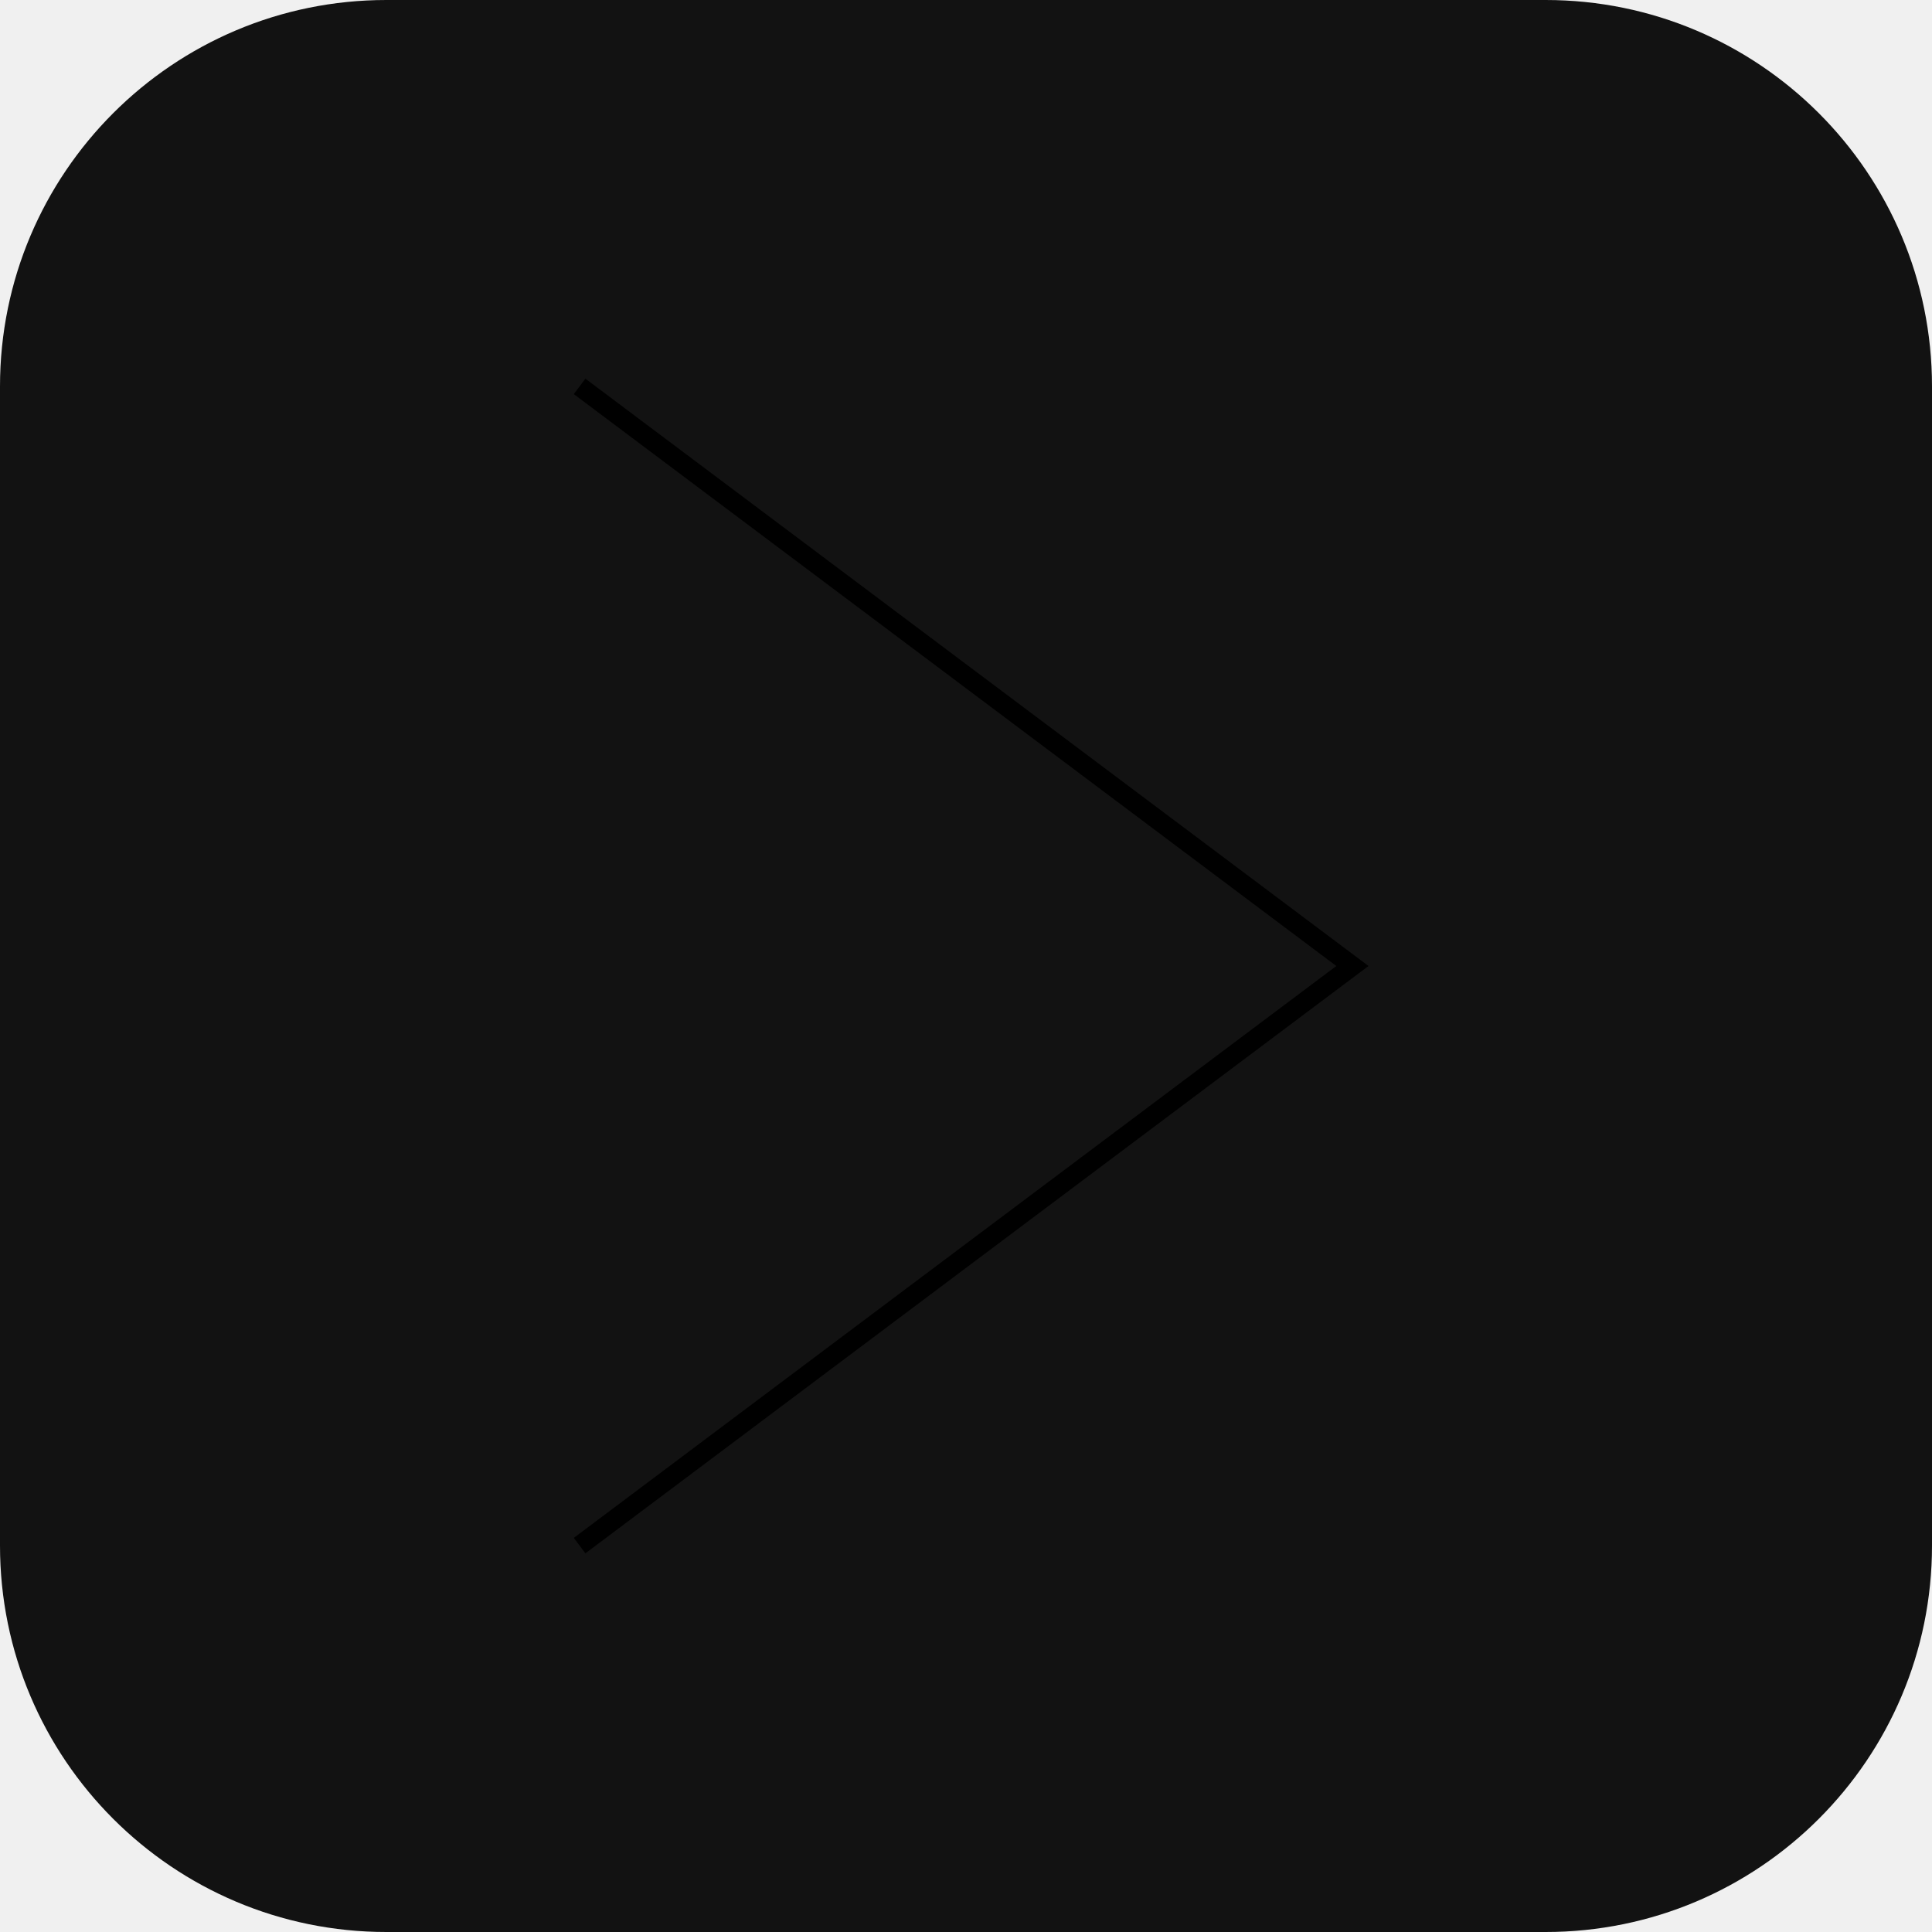
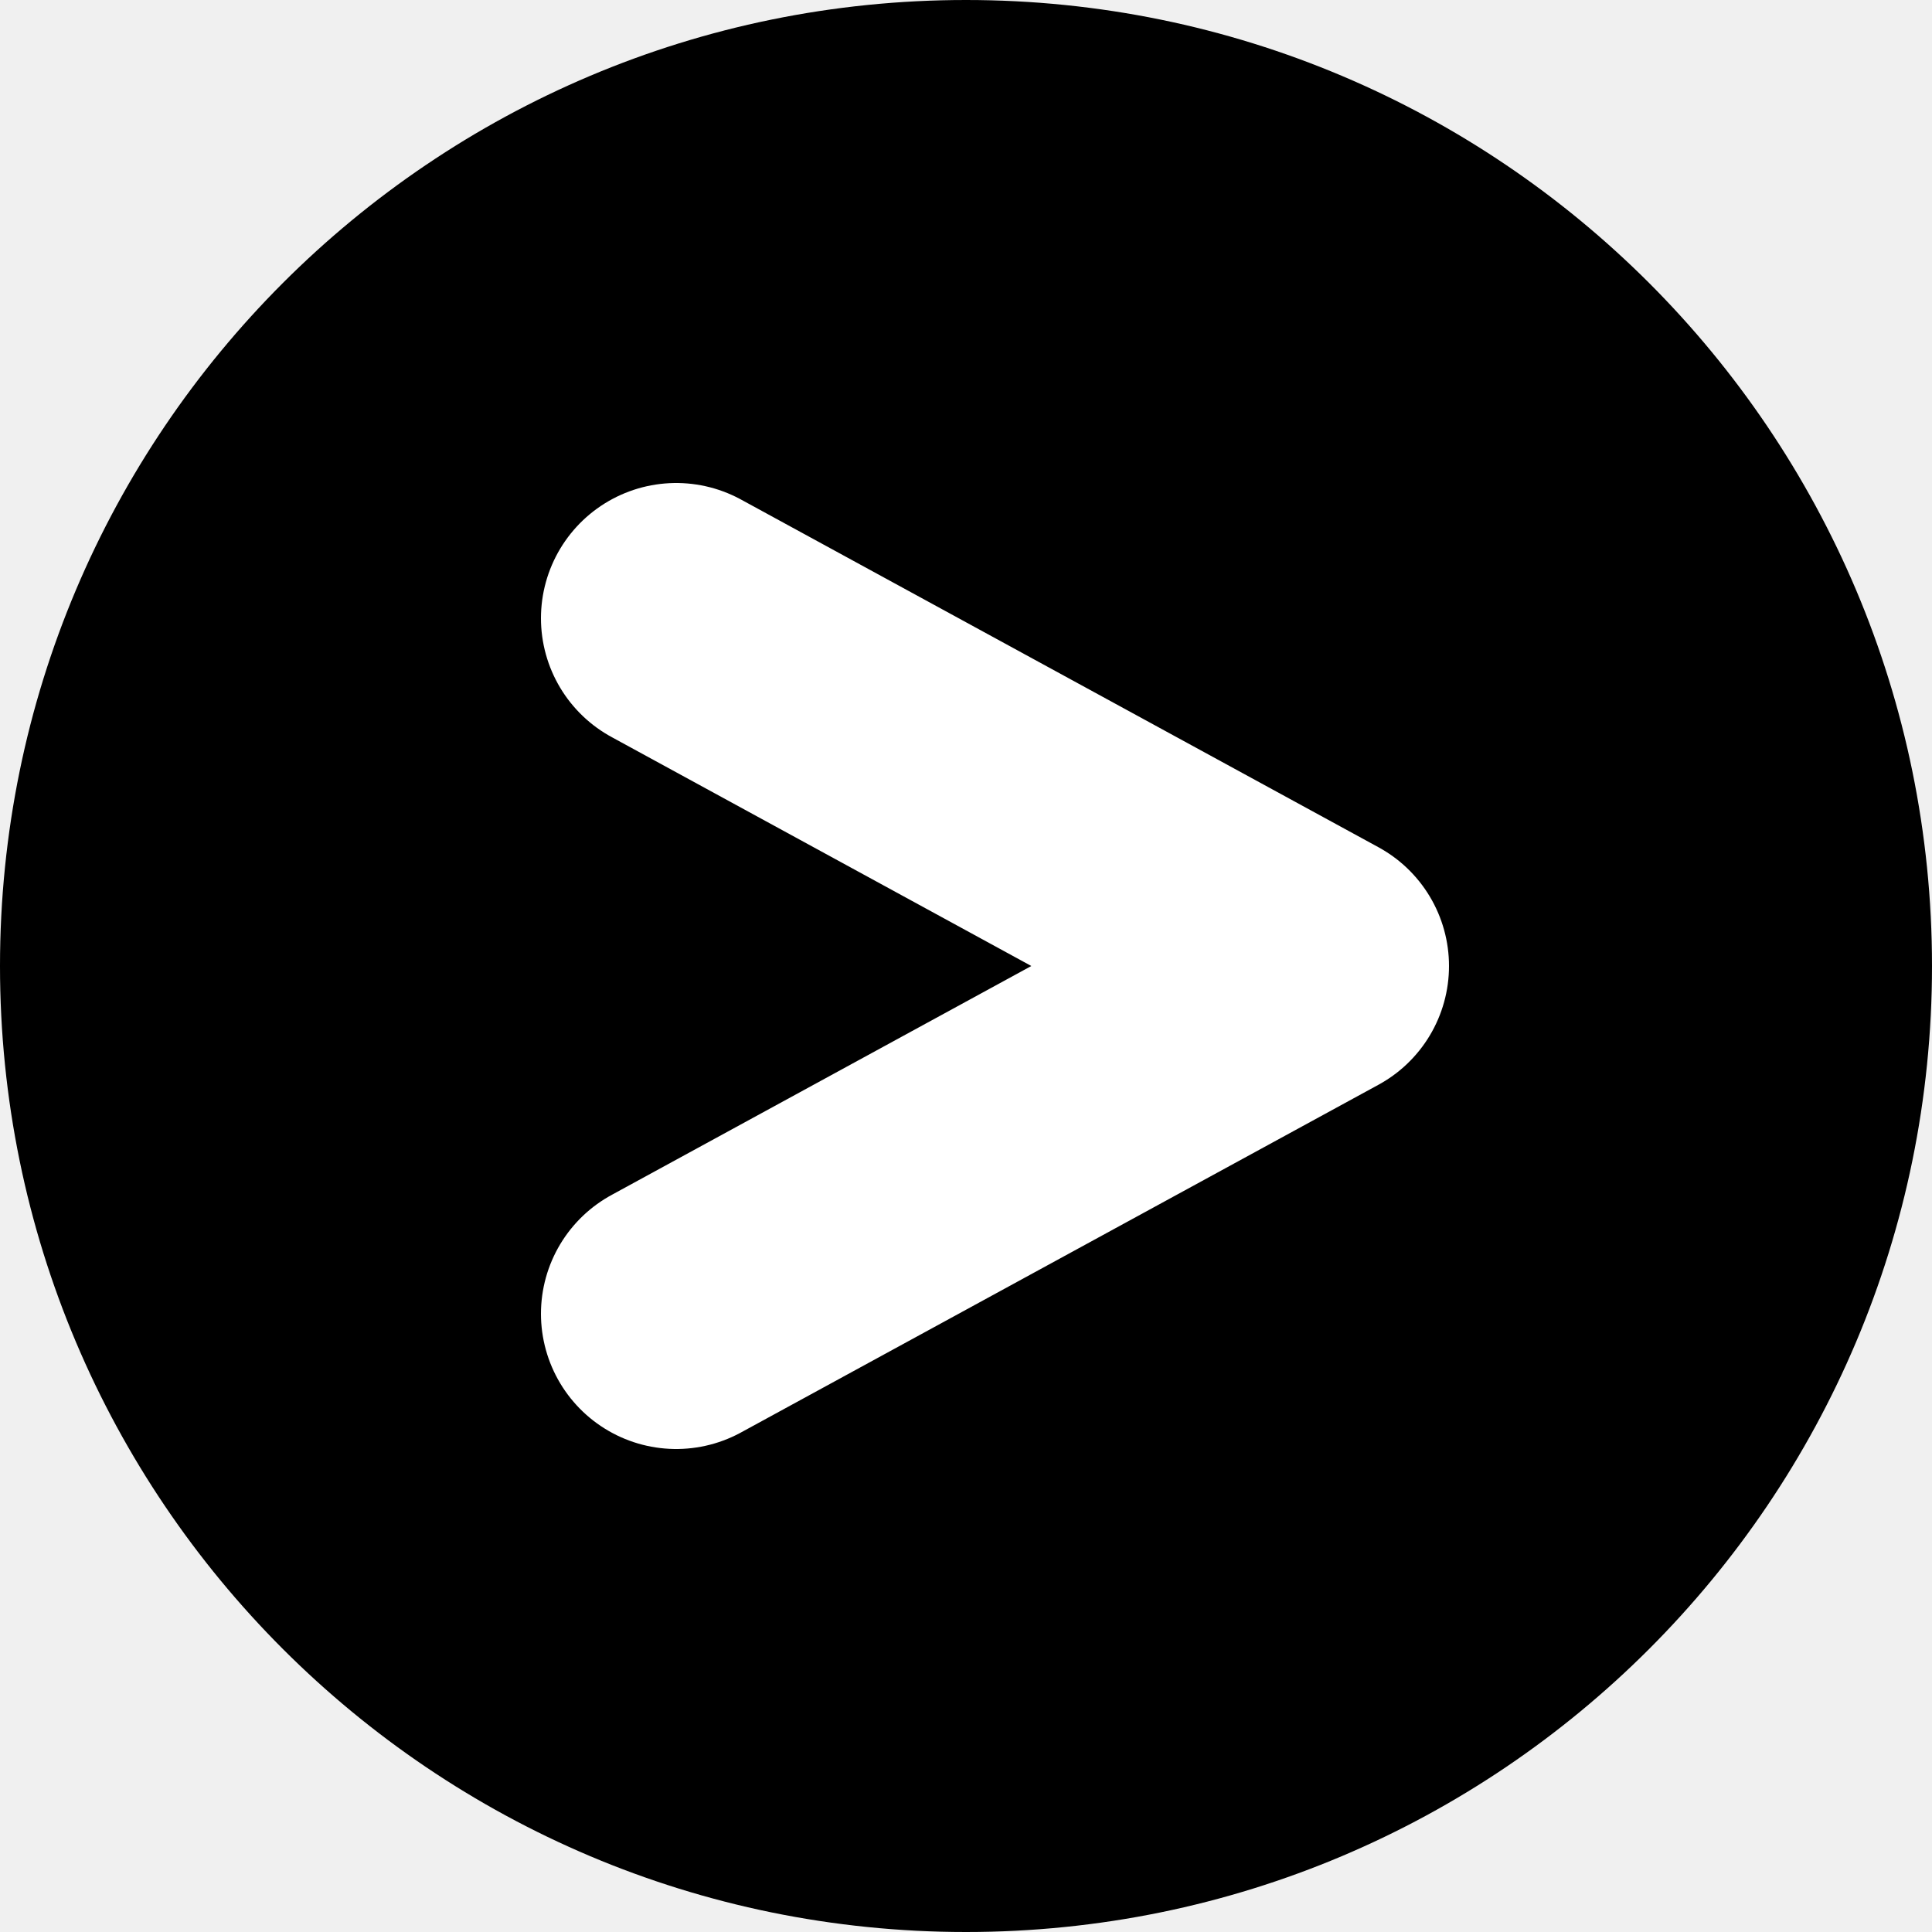
<svg xmlns="http://www.w3.org/2000/svg" width="32" height="32" viewBox="0 0 100 100">
  <defs>
    <linearGradient id="g" x1="0%" y1="0%" x2="100%" y2="100%">
-       <stop offset="0%" stopColor="#00f5a0" />
-       <stop offset="100%" stopColor="#00b8d4" />
+       <stop offset="0%" stopColor="#00a86b" />
+       <stop offset="100%" stopColor="#0088cc" />
    </linearGradient>
  </defs>
-   <rect width="100" height="100" rx="20" fill="#121212" />
-   <path d="M30 20 L70 50 L30 80" stroke="url(#g)" strokeWidth="15" strokeLinecap="round" strokeLinejoin="round" fill="none" />
+   <circle cx="50" cy="50" r="50" fill="url(#g)" />
+   <path d="M35 32 L68 50 L35 68" stroke="white" stroke-width="14" stroke-linecap="round" stroke-linejoin="round" fill="none" />
</svg>
